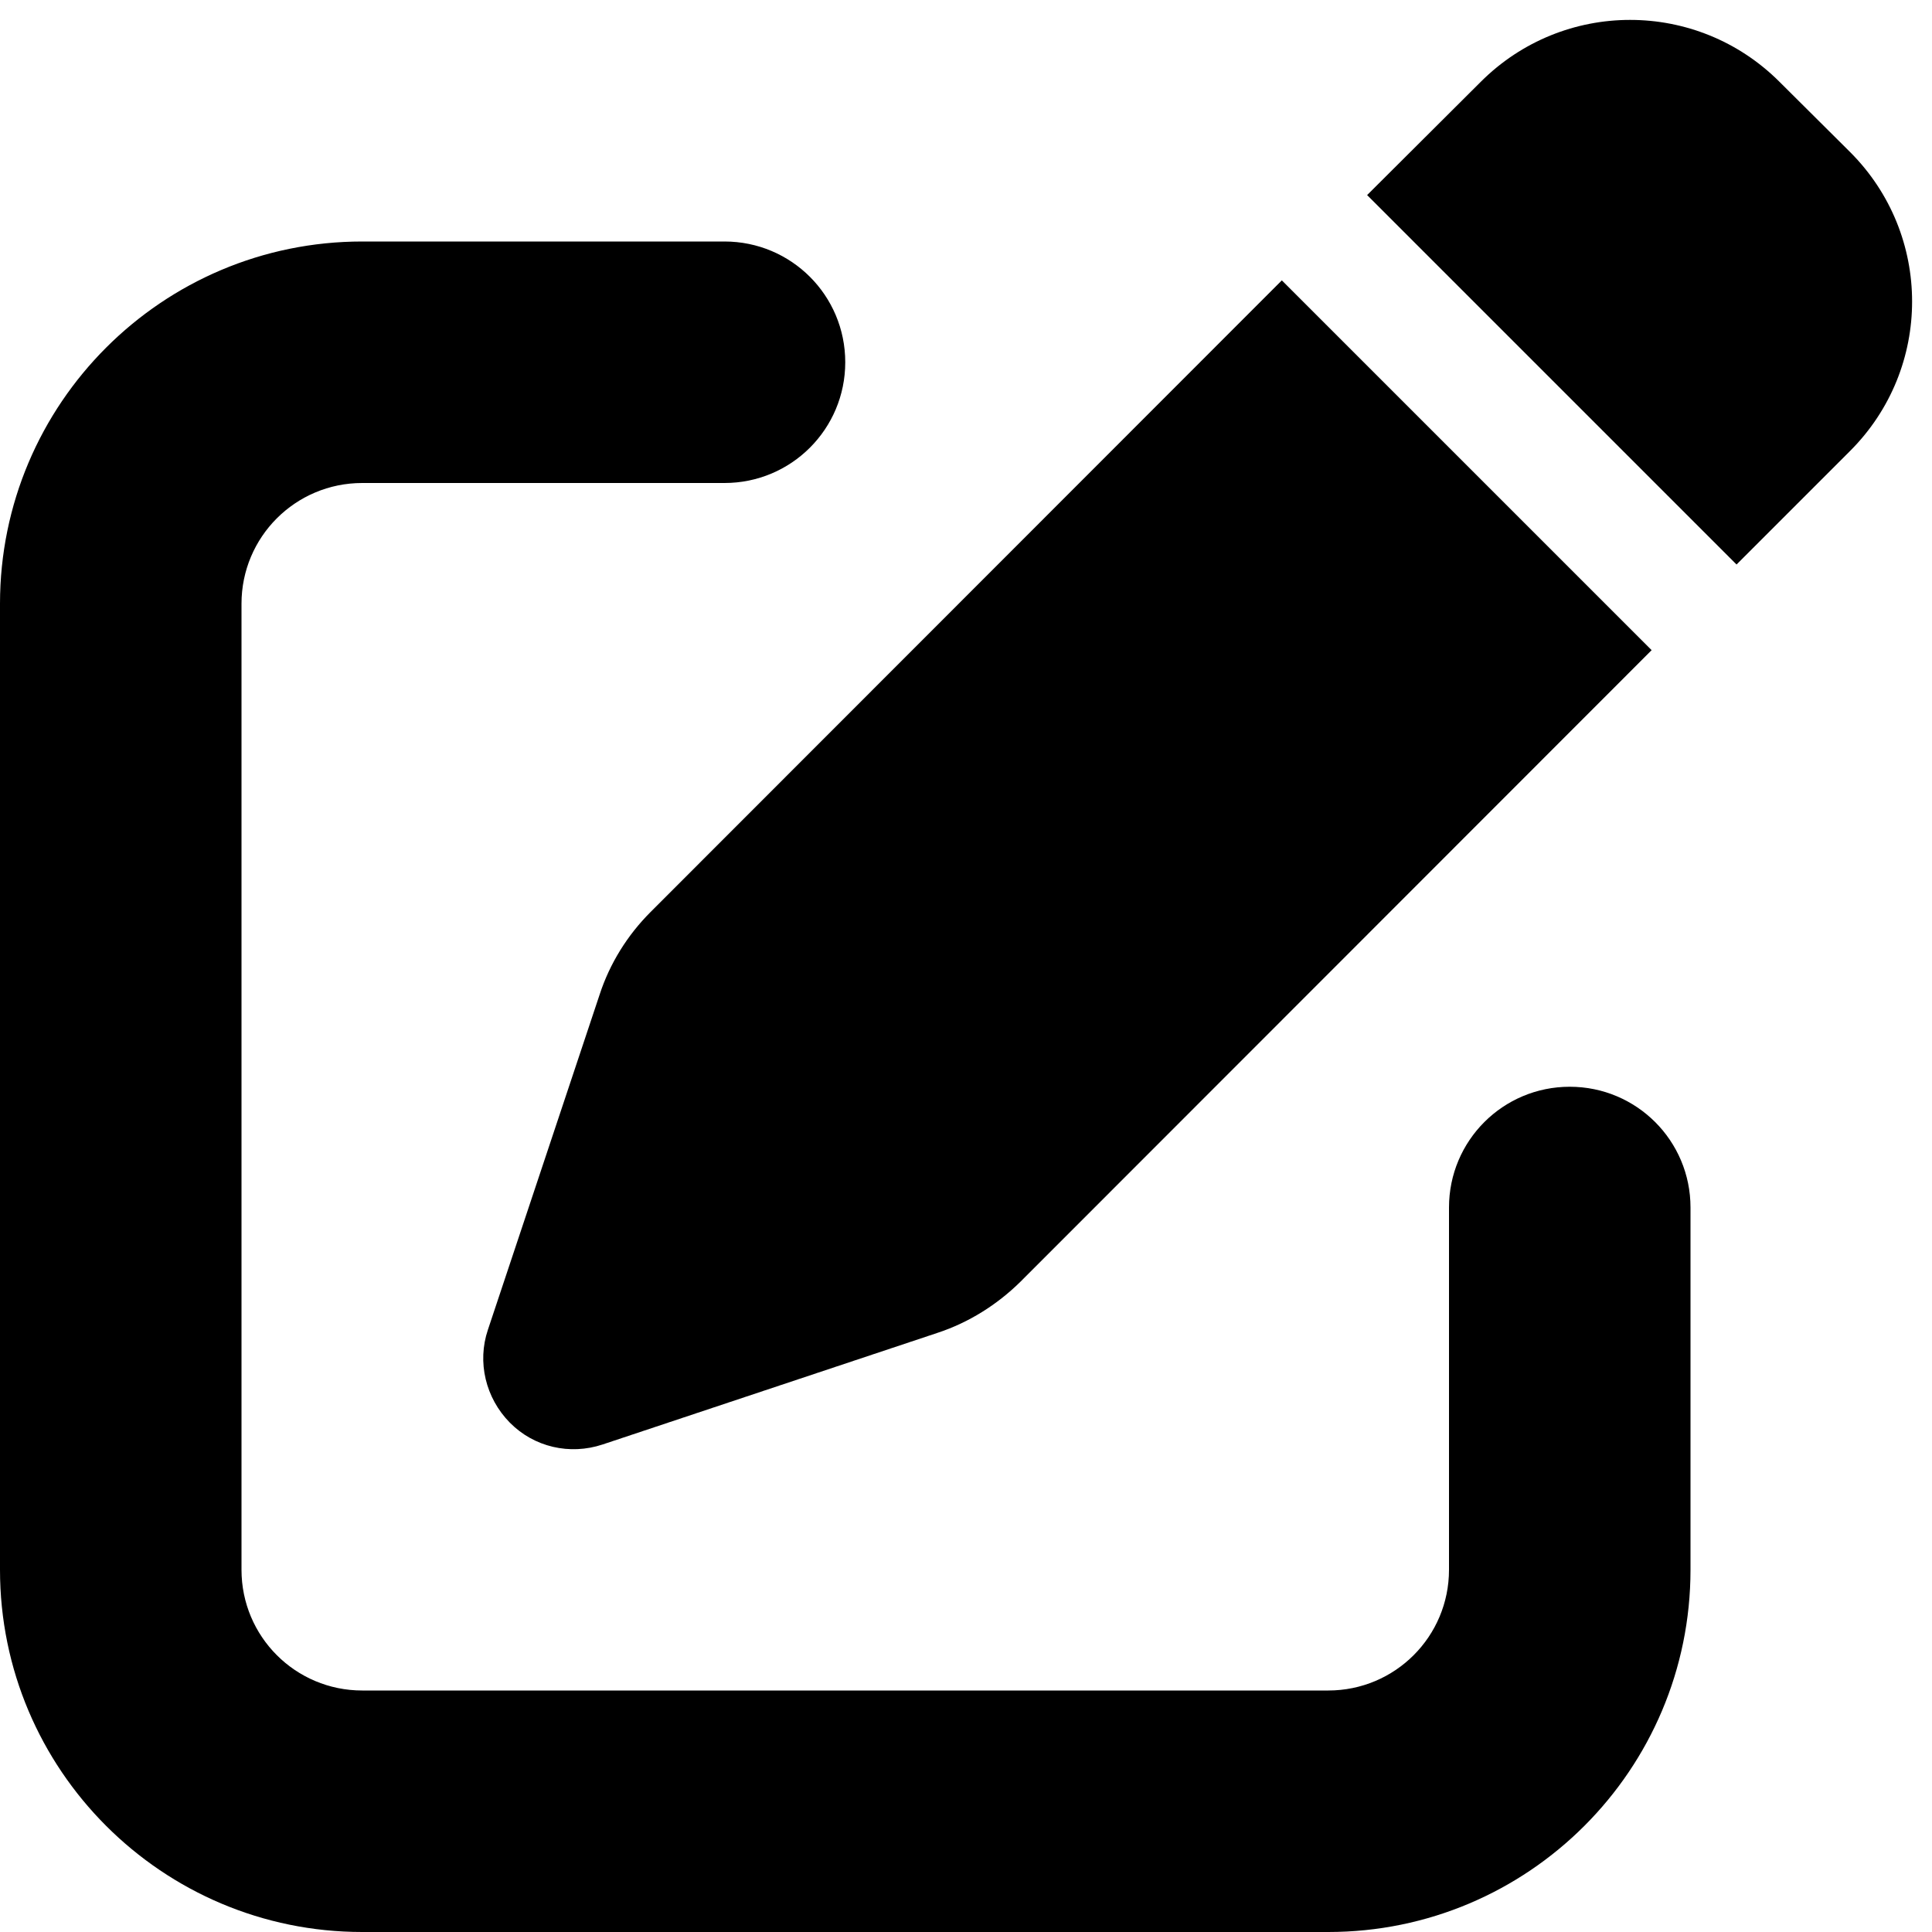
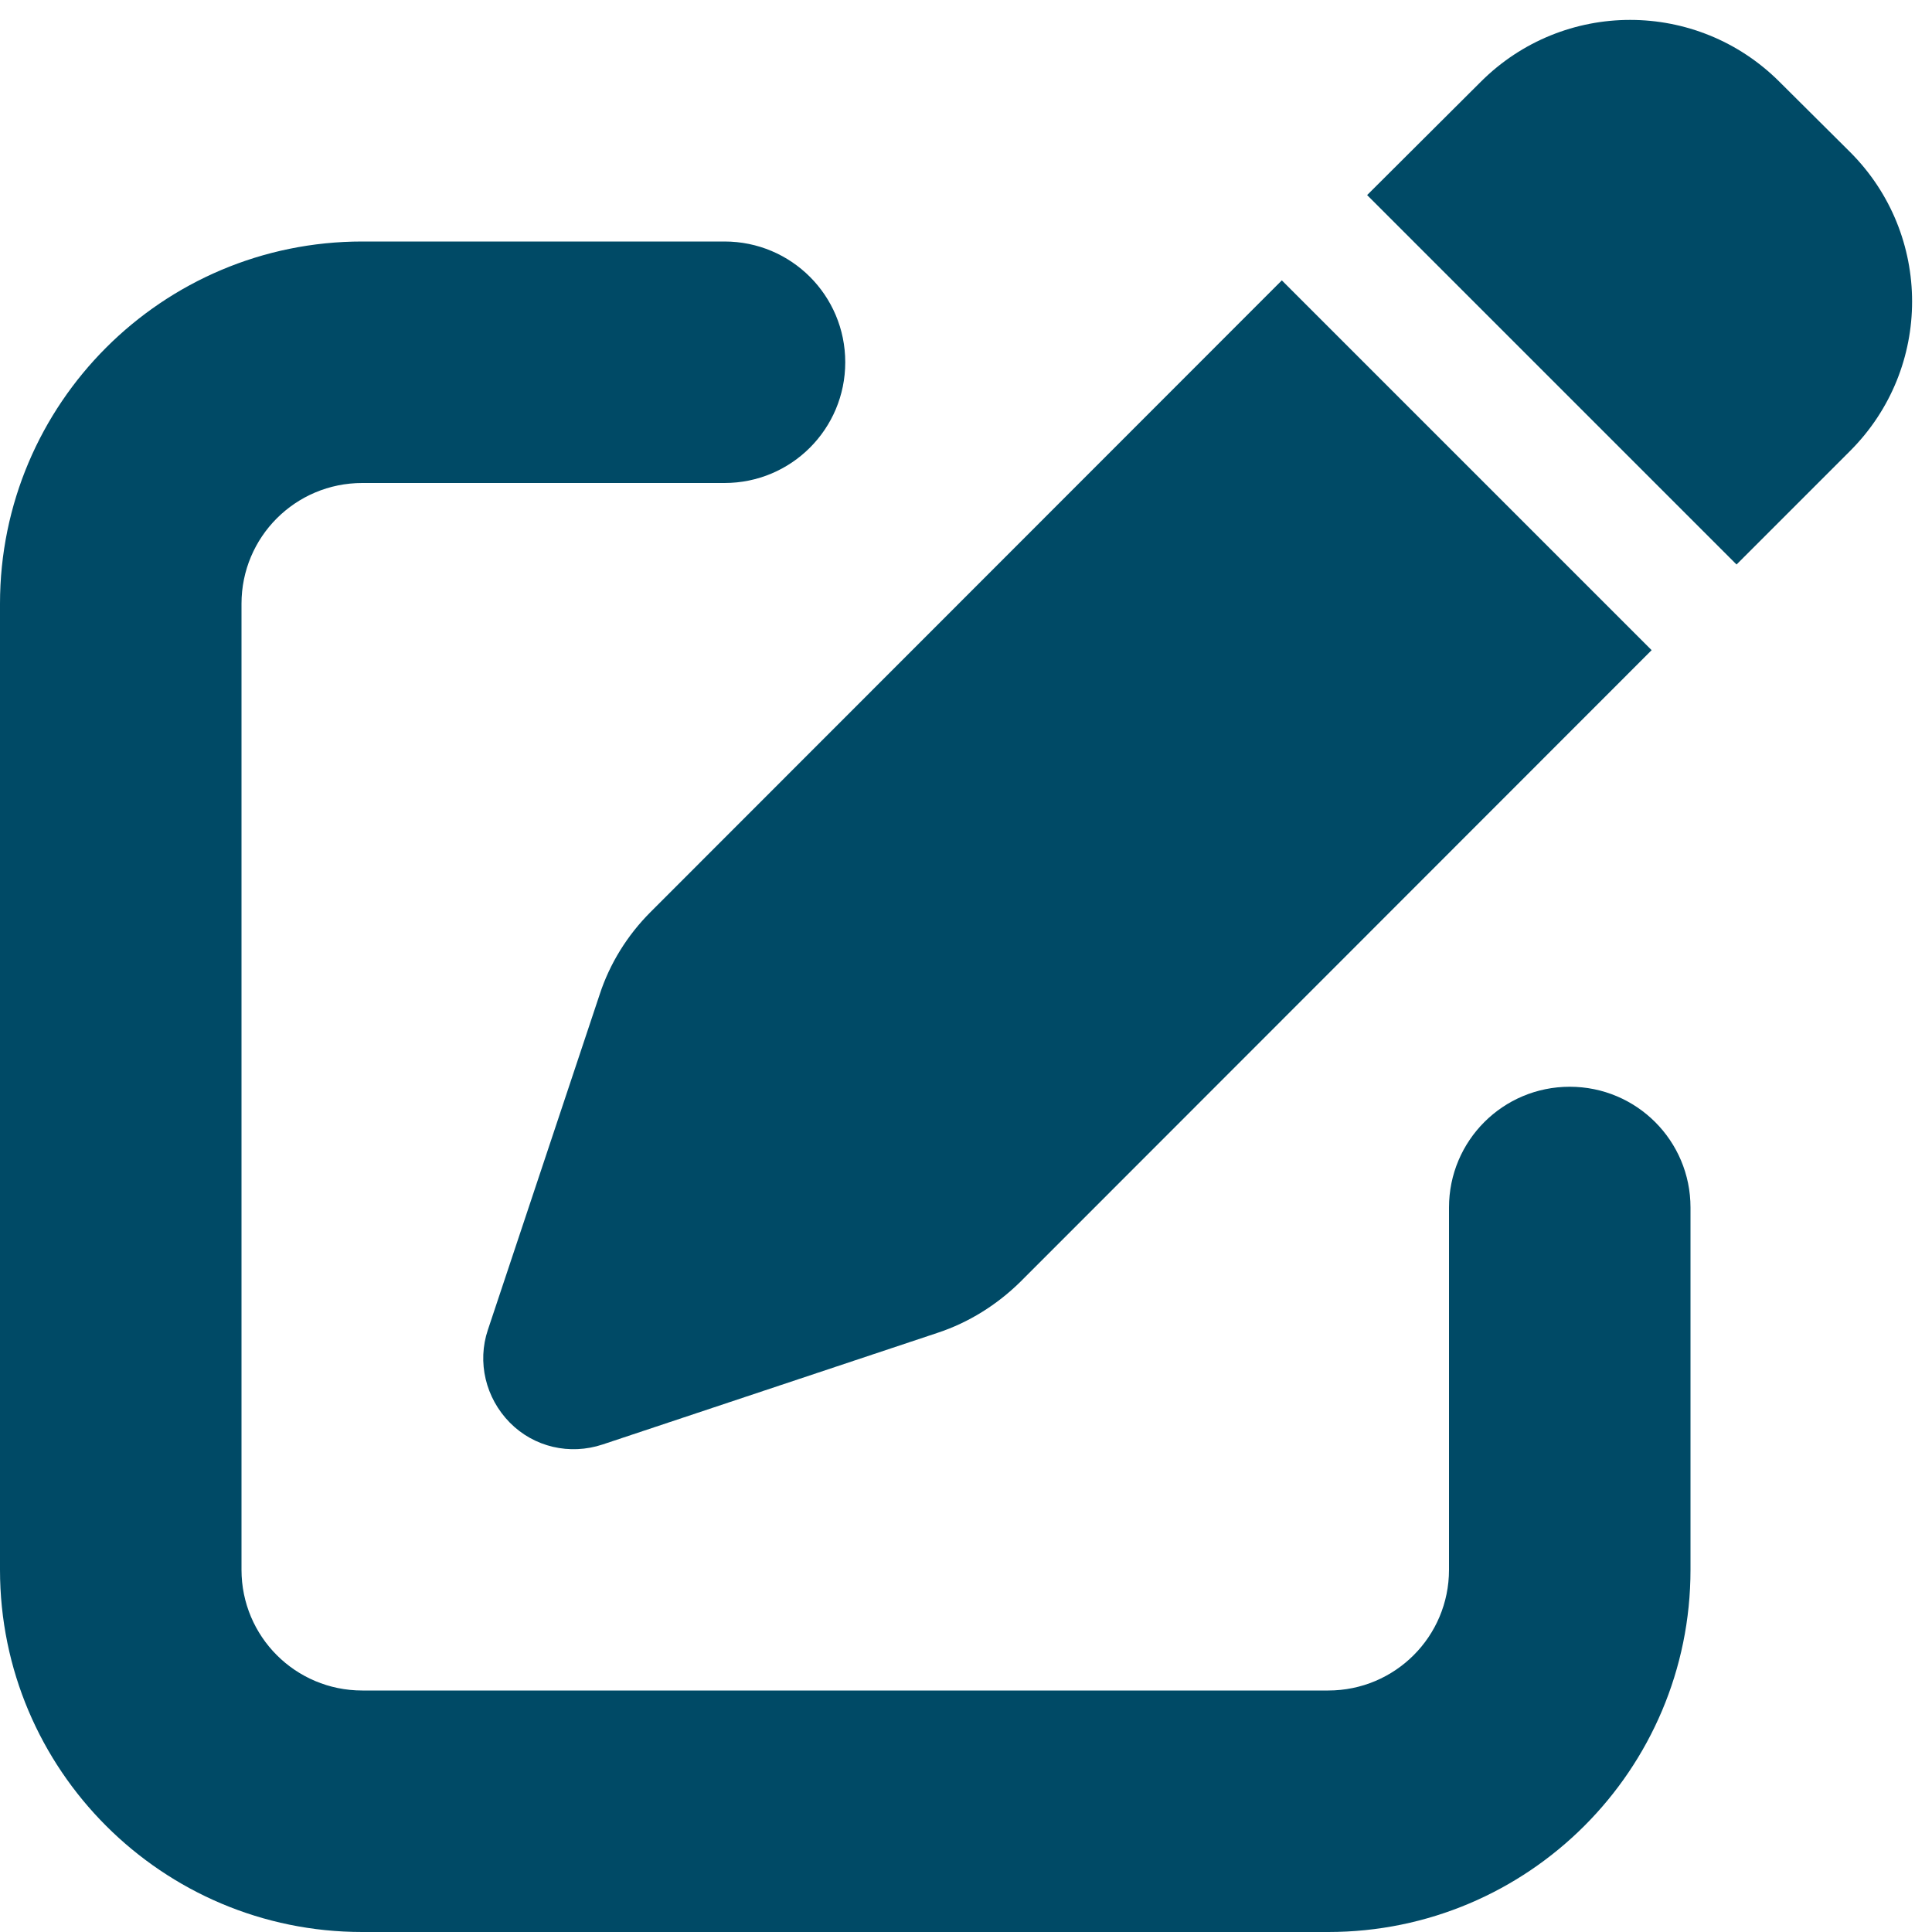
- <svg xmlns="http://www.w3.org/2000/svg" viewBox="0 0 512 512">
+ <svg xmlns="http://www.w3.org/2000/svg" viewBox="0 0 512 512" fill="#004a66">
  <path d="M471.6 21.7c-21.9-21.9-57.3-21.9-79.2 0L362.3 51.7l97.9 97.9 30.1-30.1c21.9-21.9 21.9-57.3 0-79.2L471.6 21.7zm-299.2 220c-6.1 6.1-10.8 13.6-13.5 21.9l-29.6 88.8c-2.9 8.6-.6 18.1 5.8 24.6s15.9 8.7 24.6 5.8l88.8-29.6c8.2-2.7 15.7-7.4 21.9-13.5L437.7 172.3 339.7 74.3 172.4 241.7zM96 64C43 64 0 107 0 160L0 416c0 53 43 96 96 96l256 0c53 0 96-43 96-96l0-96c0-17.7-14.3-32-32-32s-32 14.3-32 32l0 96c0 17.7-14.3 32-32 32L96 448c-17.7 0-32-14.3-32-32l0-256c0-17.7 14.3-32 32-32l96 0c17.7 0 32-14.3 32-32s-14.3-32-32-32L96 64z" />
</svg>
